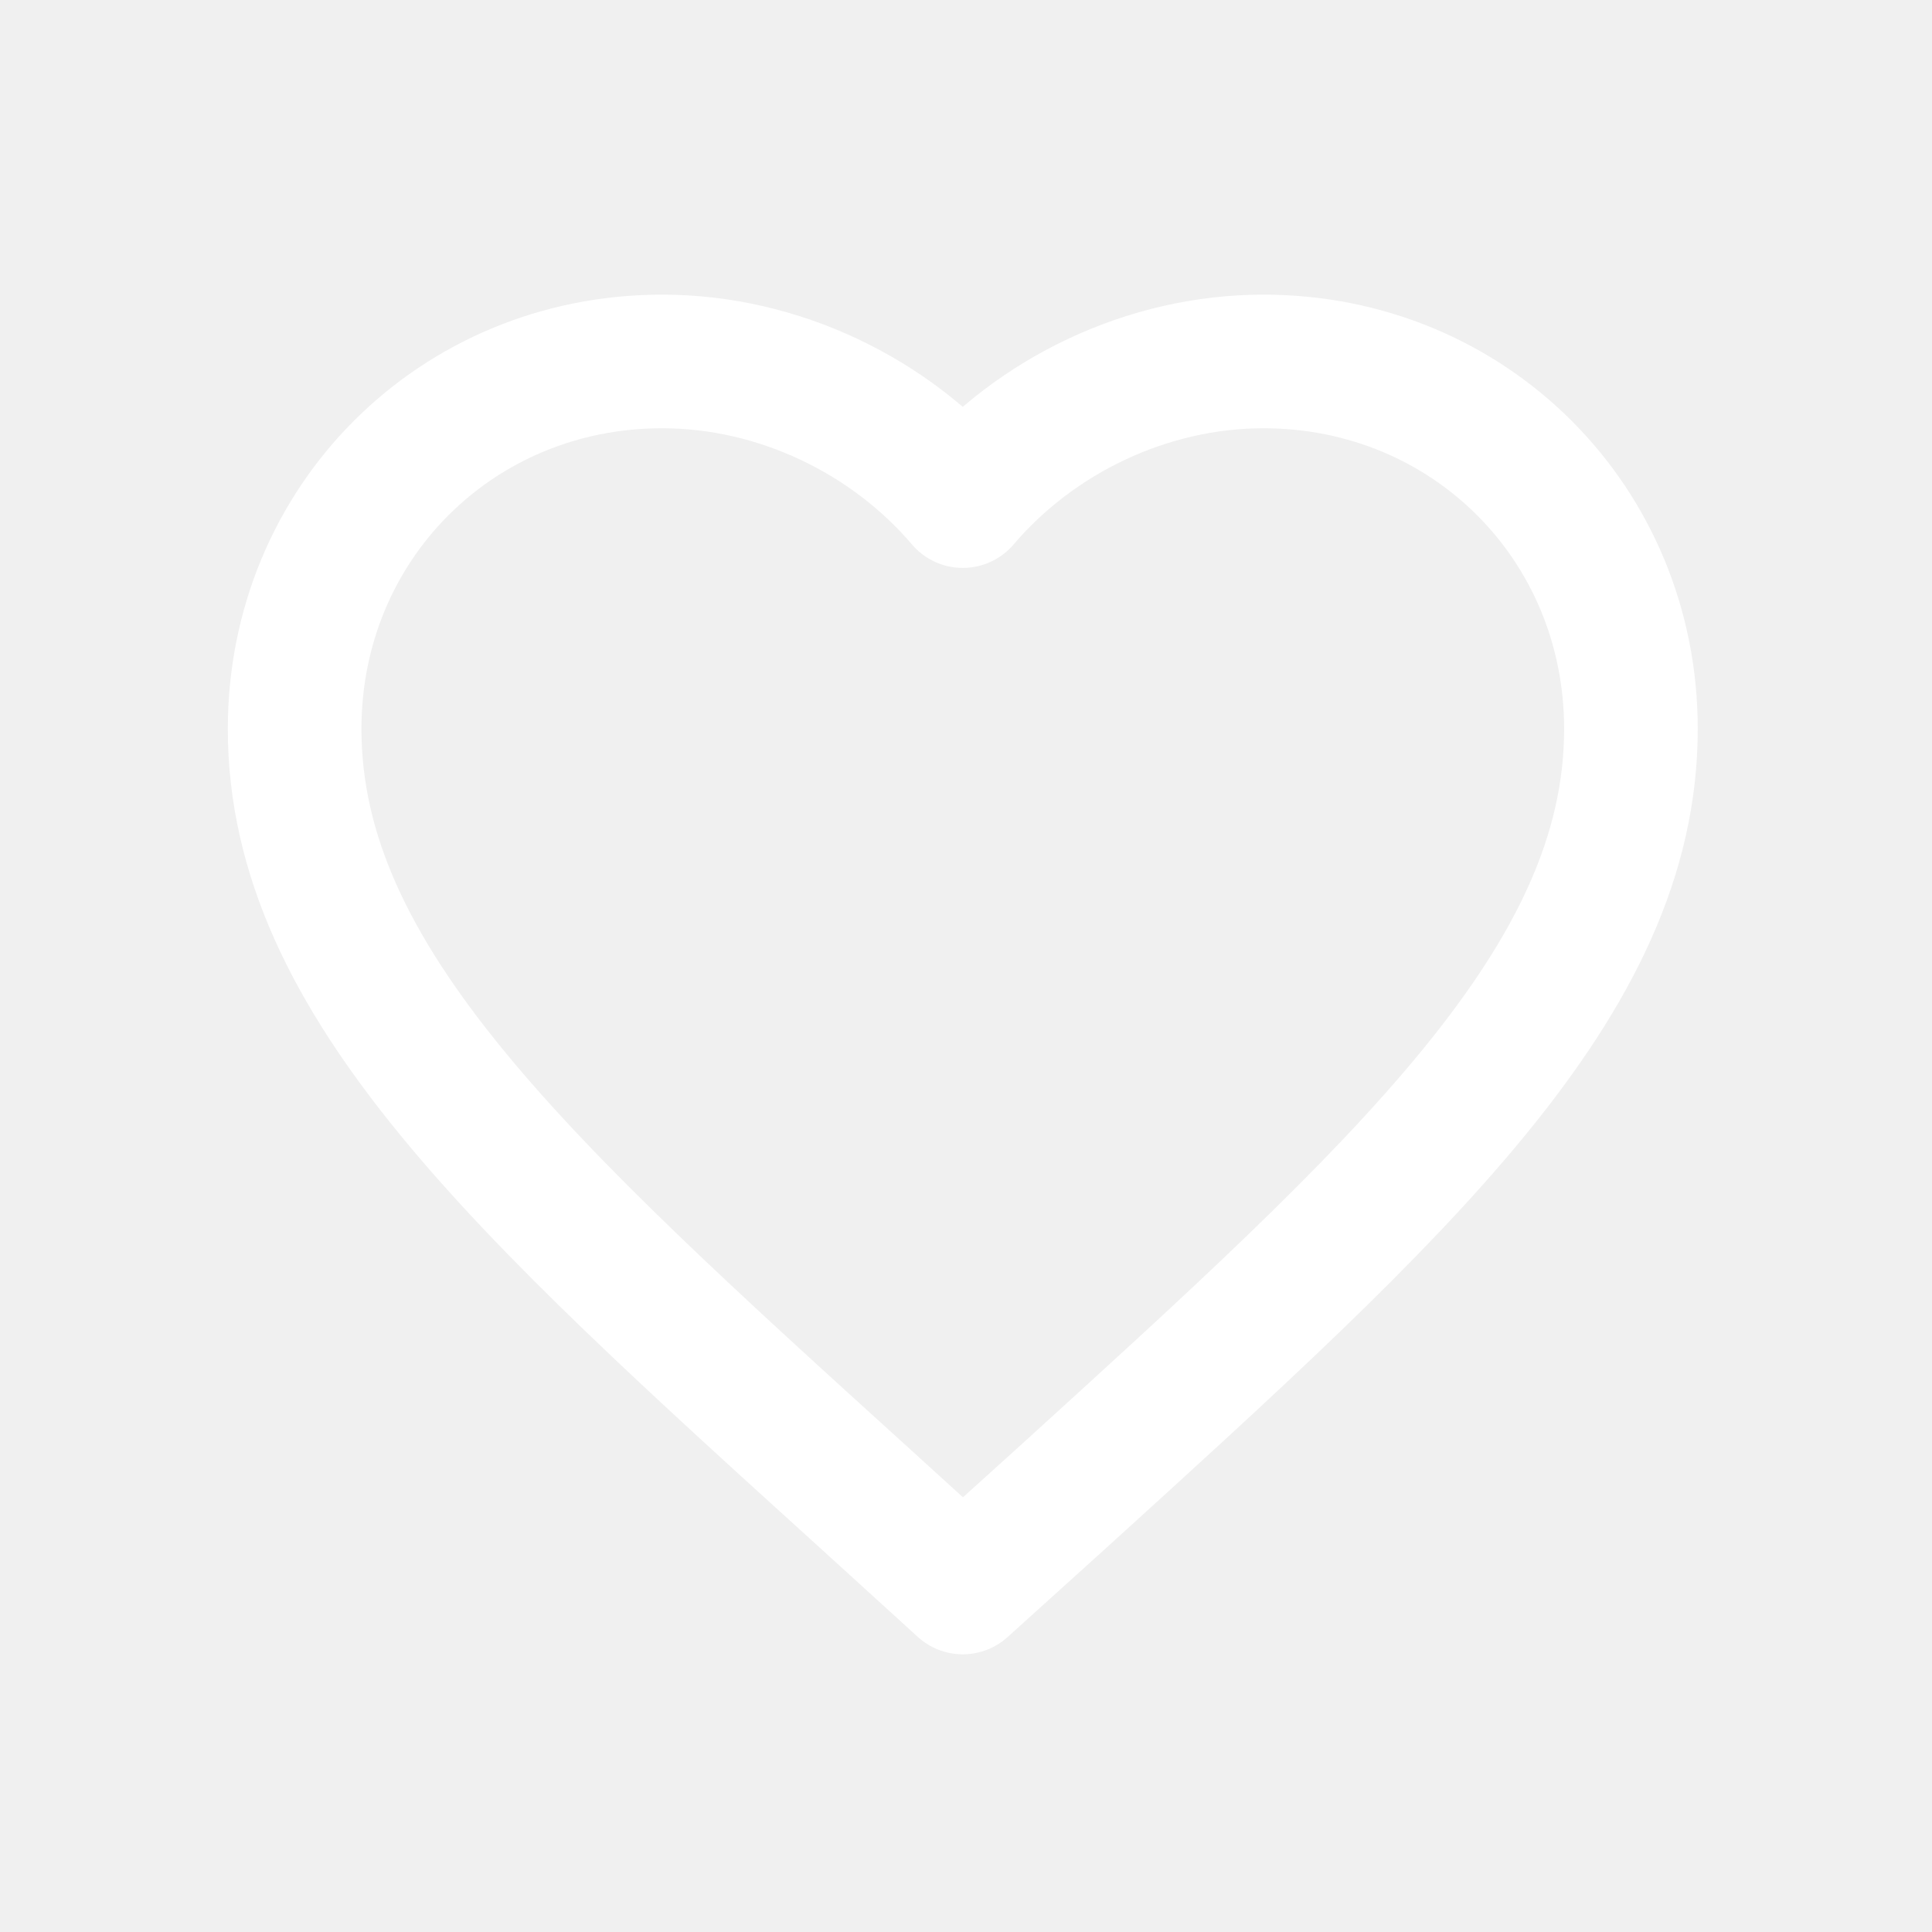
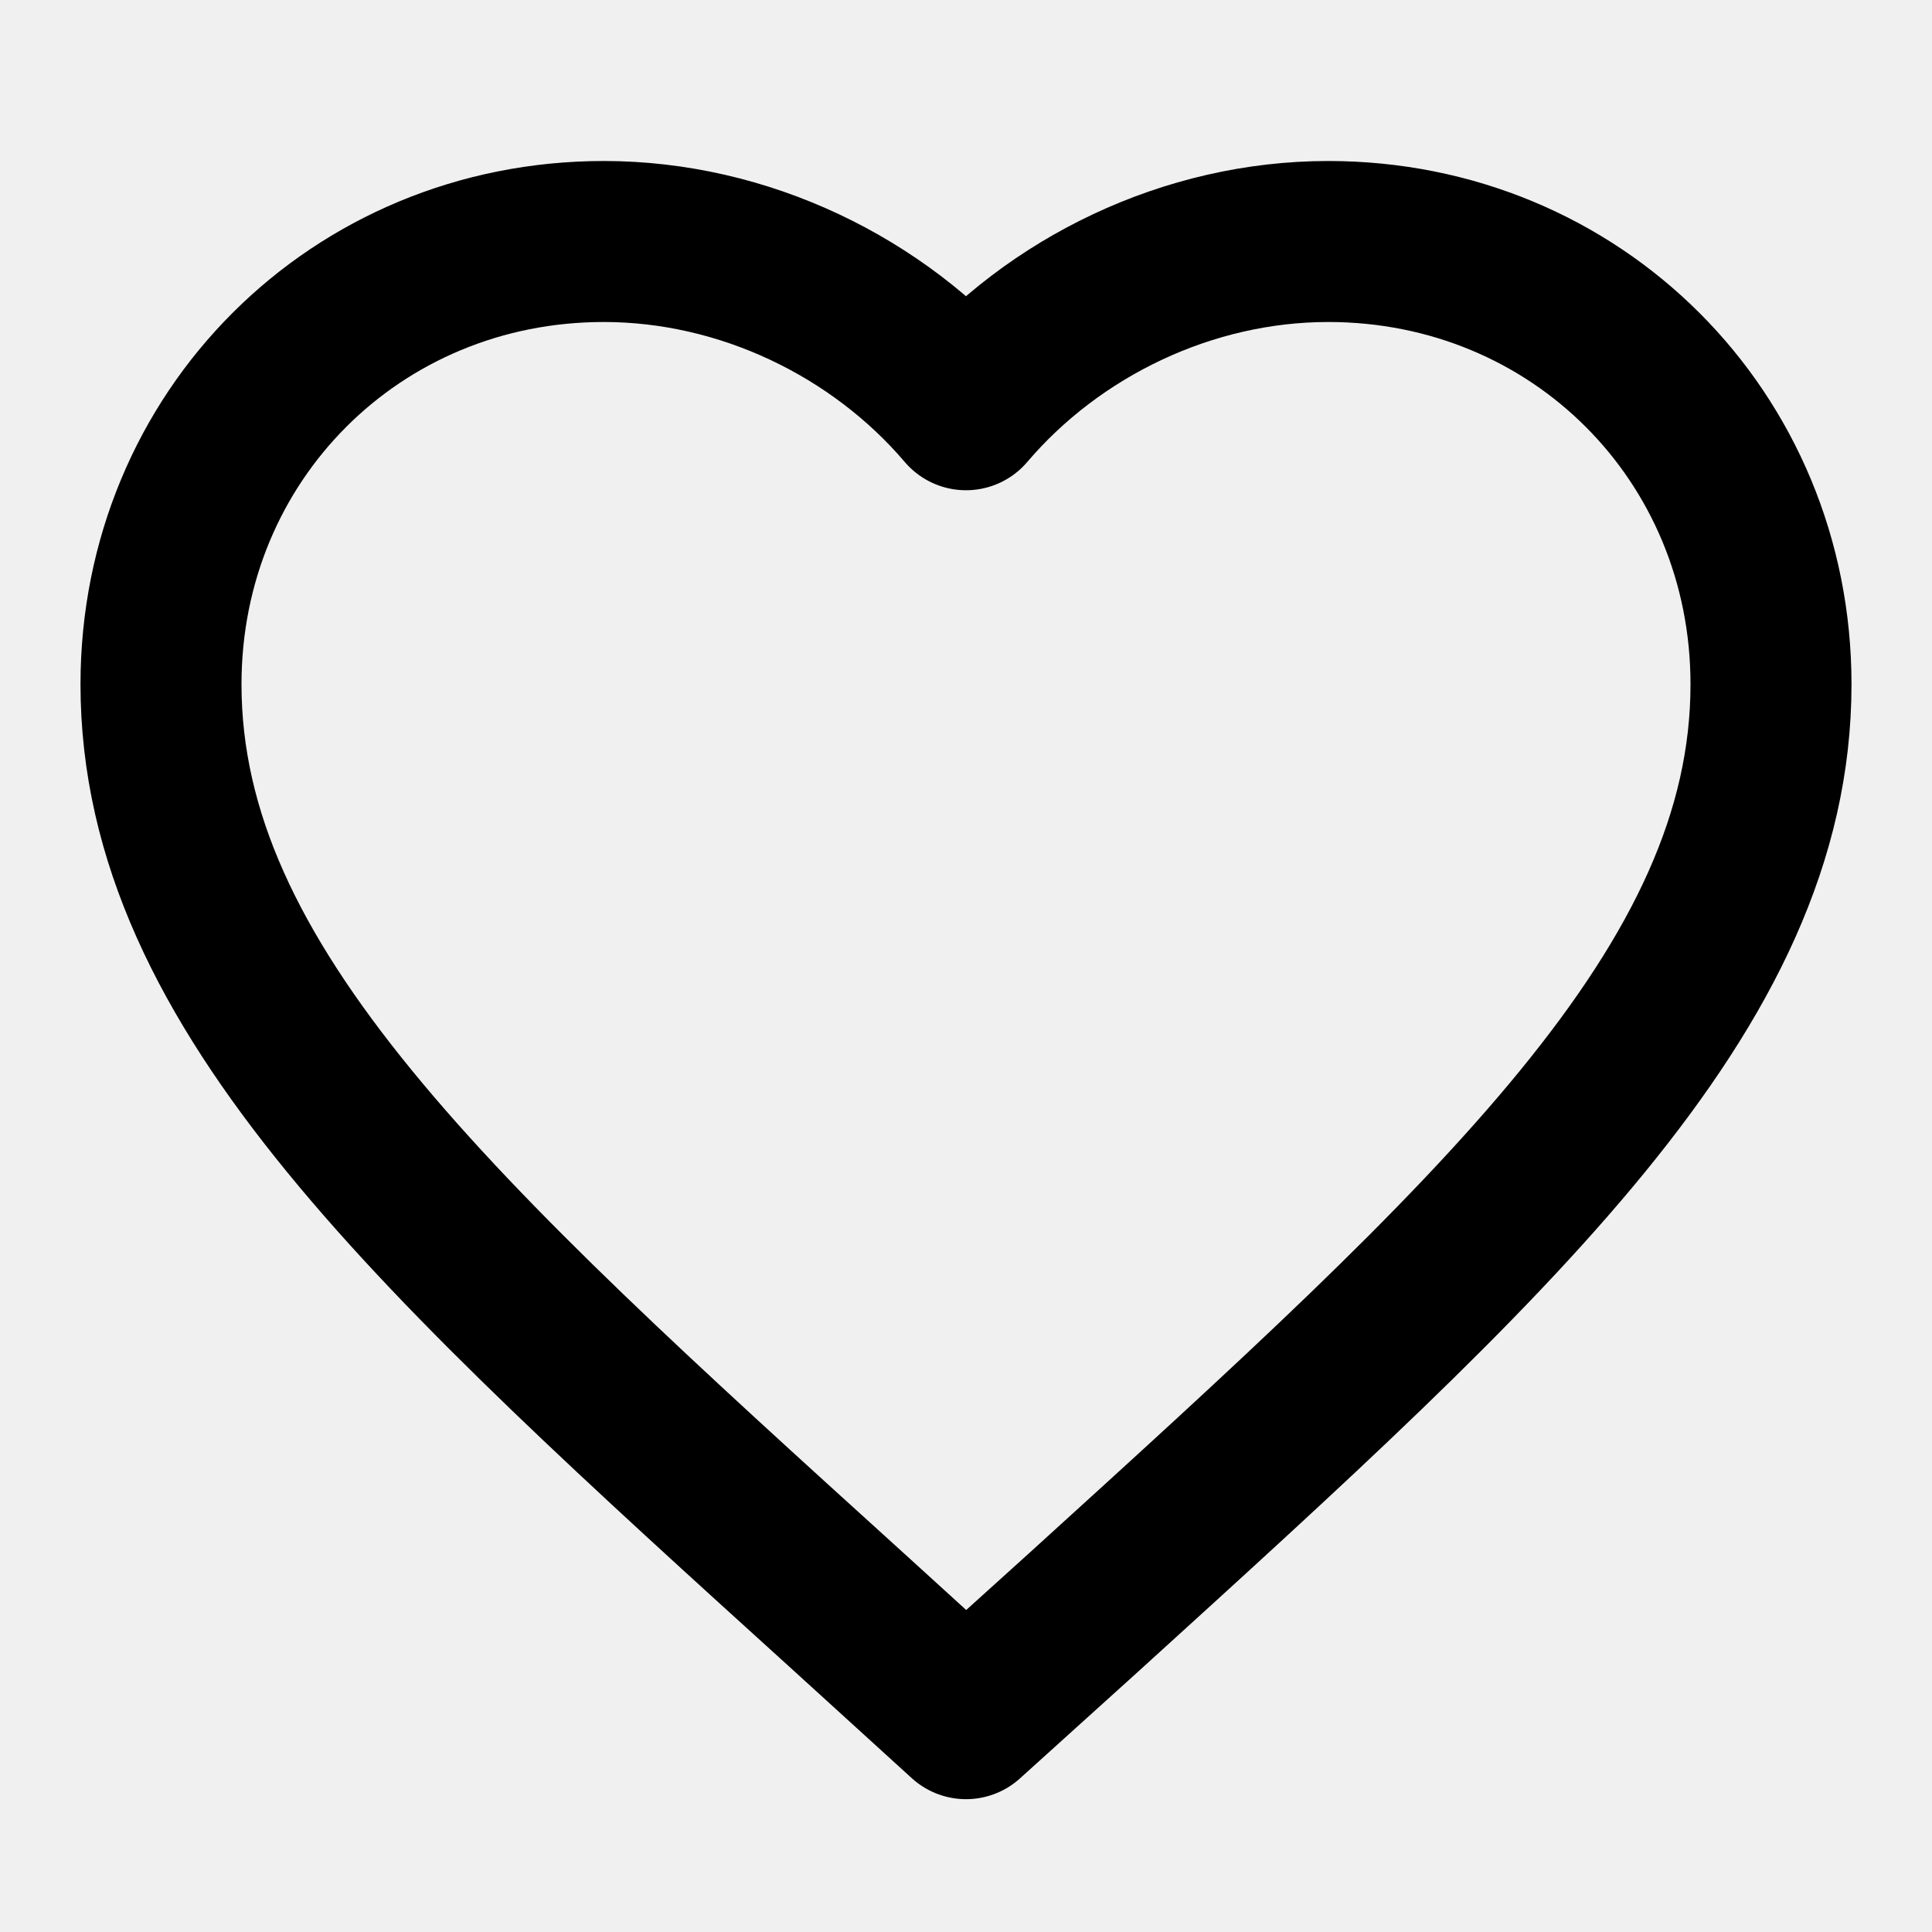
- <svg width="24" height="24" viewBox="0 0 24 24" fill="none">
-   <g transform="translate(2,2) scale(0.83)">
-     <path d="M12 21.35l-1.45-1.32C5.4 15.36 2 12.28 2 8.5 2 5.42 4.42 3 7.5 3c1.74 0 3.41.81 4.5 2.09C13.09 3.81 14.76 3 16.5 3 19.58 3 22 5.42 22 8.5c0 3.78-3.4 6.86-8.55 11.54L12 21.35z" stroke="white" stroke-width="2" stroke-linejoin="round" />
-   </g>
+ <svg xmlns="http://www.w3.org/2000/svg" width="24" height="24" viewBox="0 0 24 24" fill="none">
+   <path d="M12 21.35l-1.45-1.32C5.4 15.36 2 12.28 2 8.5 2 5.42 4.42 3 7.5 3c1.74 0 3.41.81 4.5 2.09C13.09 3.81 14.76 3 16.5 3 19.58 3 22 5.42 22 8.5c0 3.78-3.4 6.86-8.55 11.54L12 21.35z" stroke="currentColor" stroke-width="2" stroke-linecap="round" stroke-linejoin="round" />
</svg>
